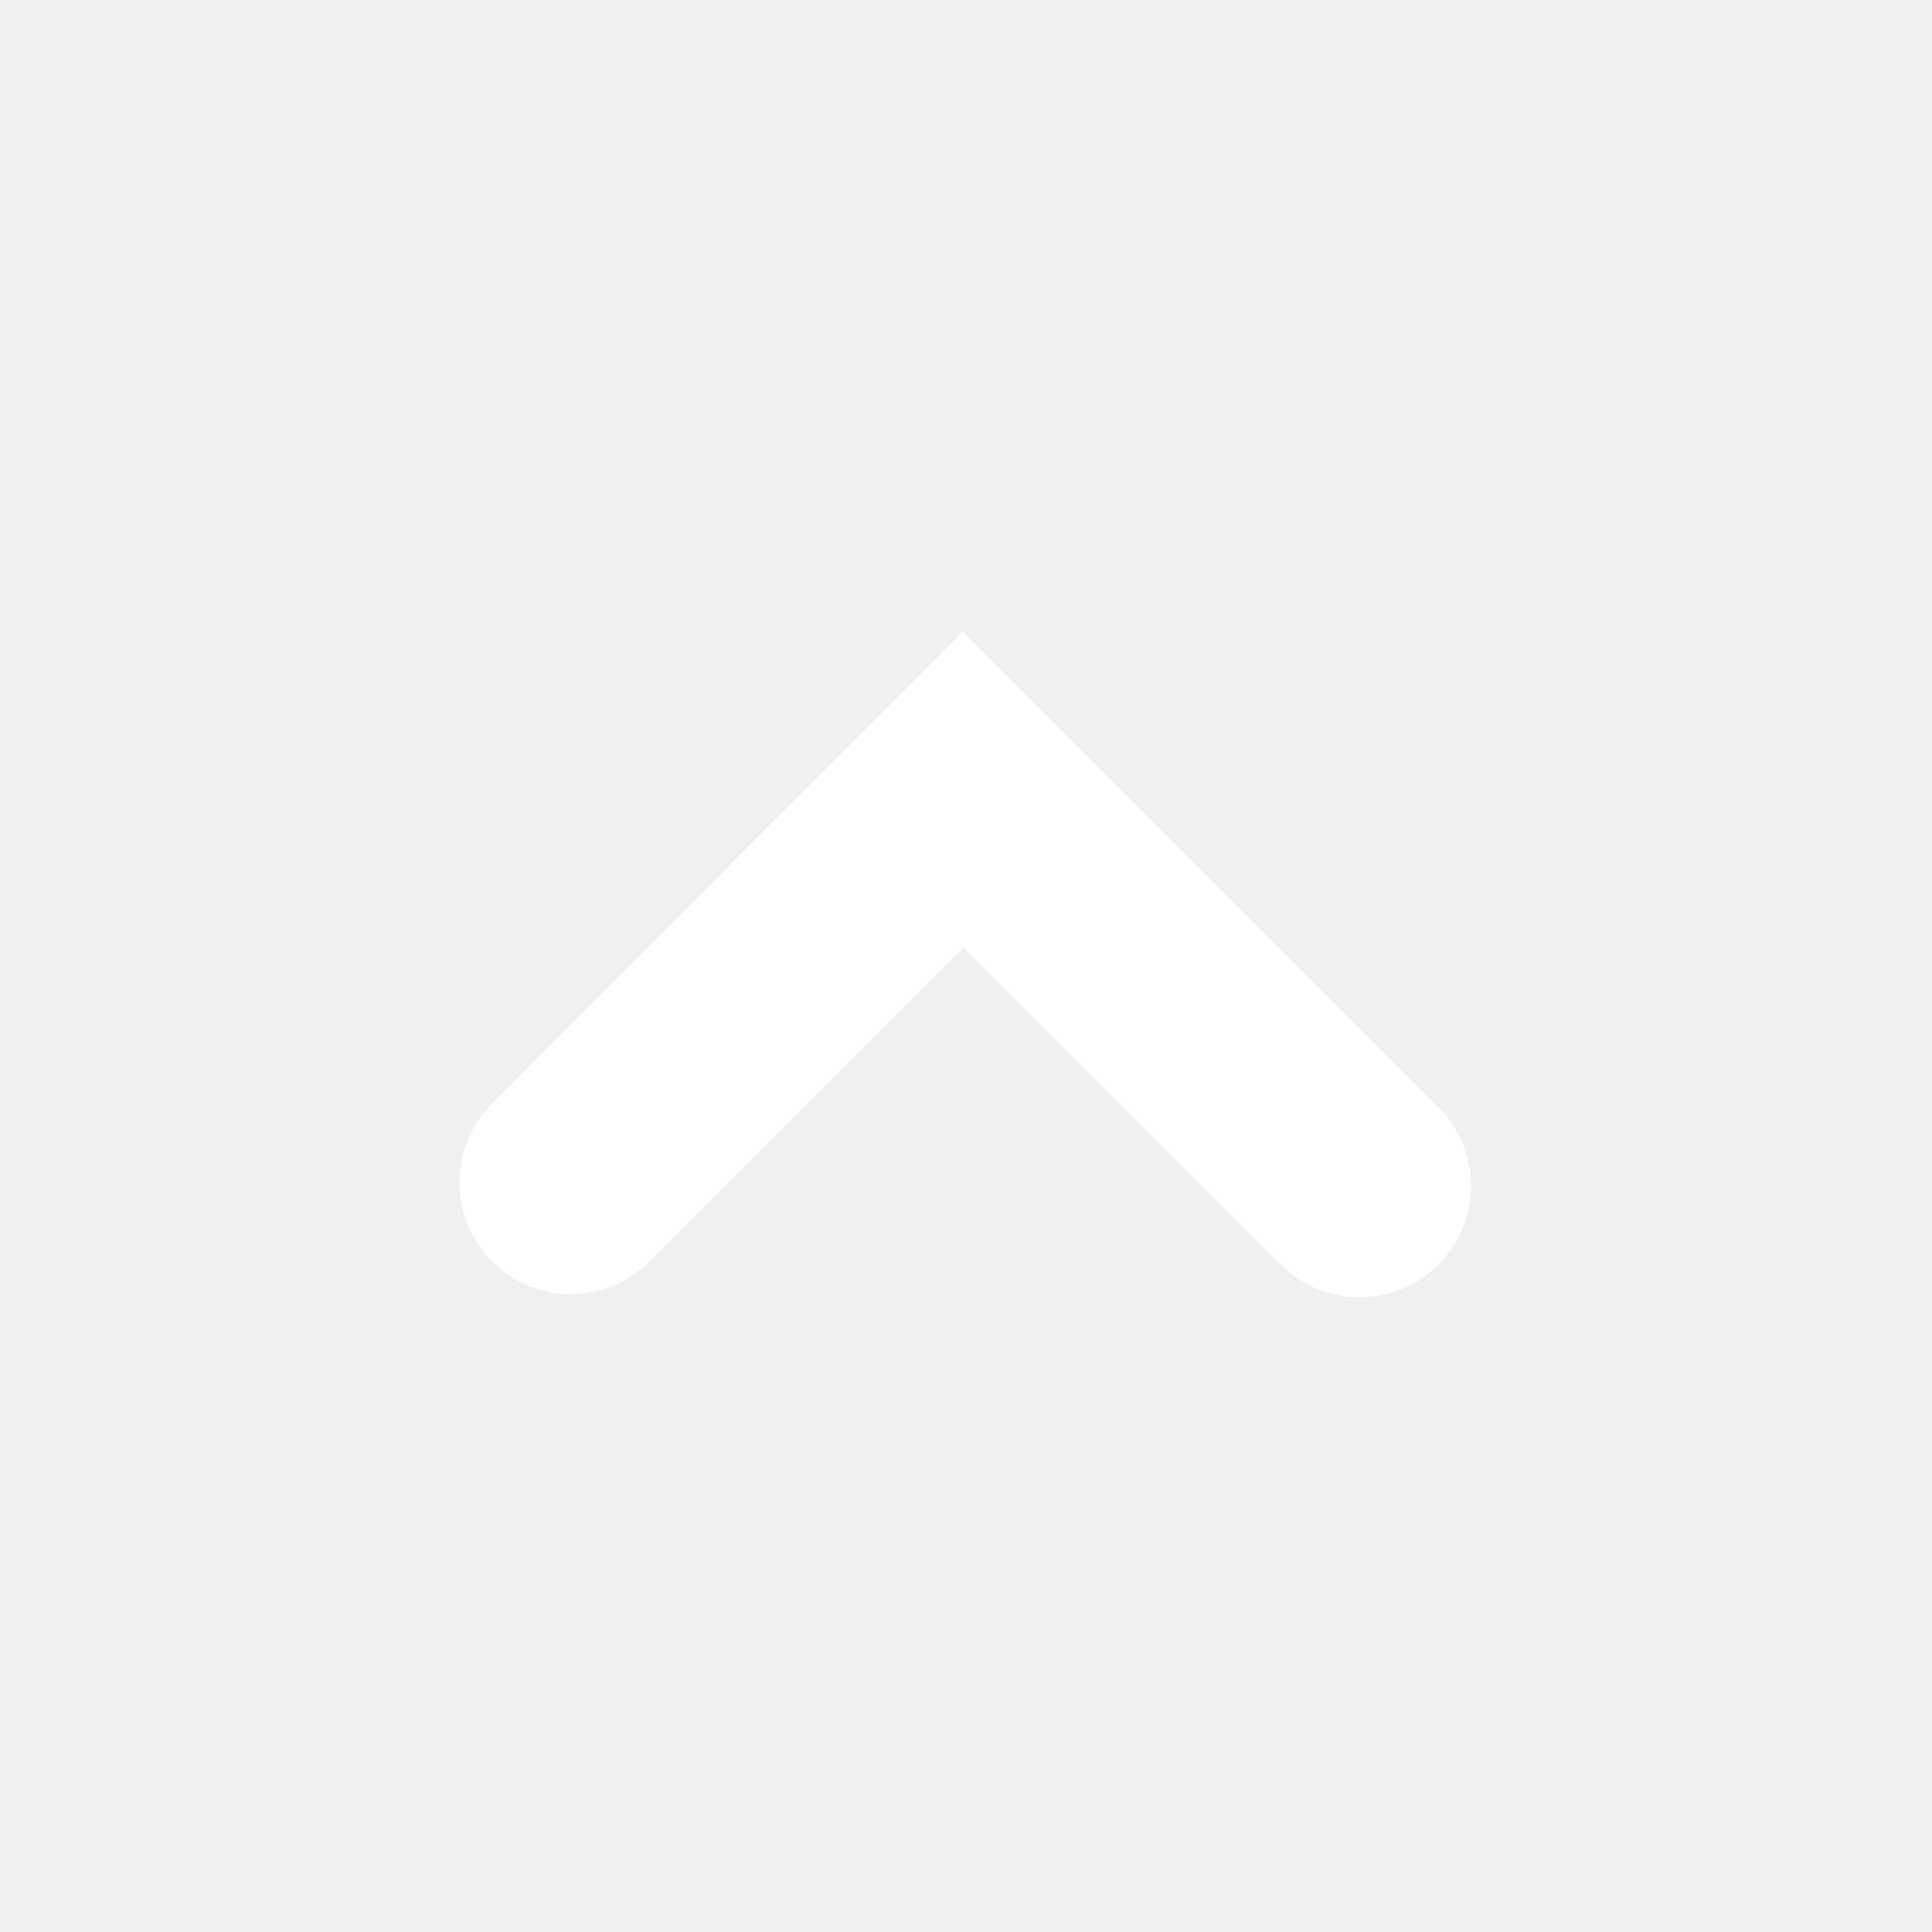
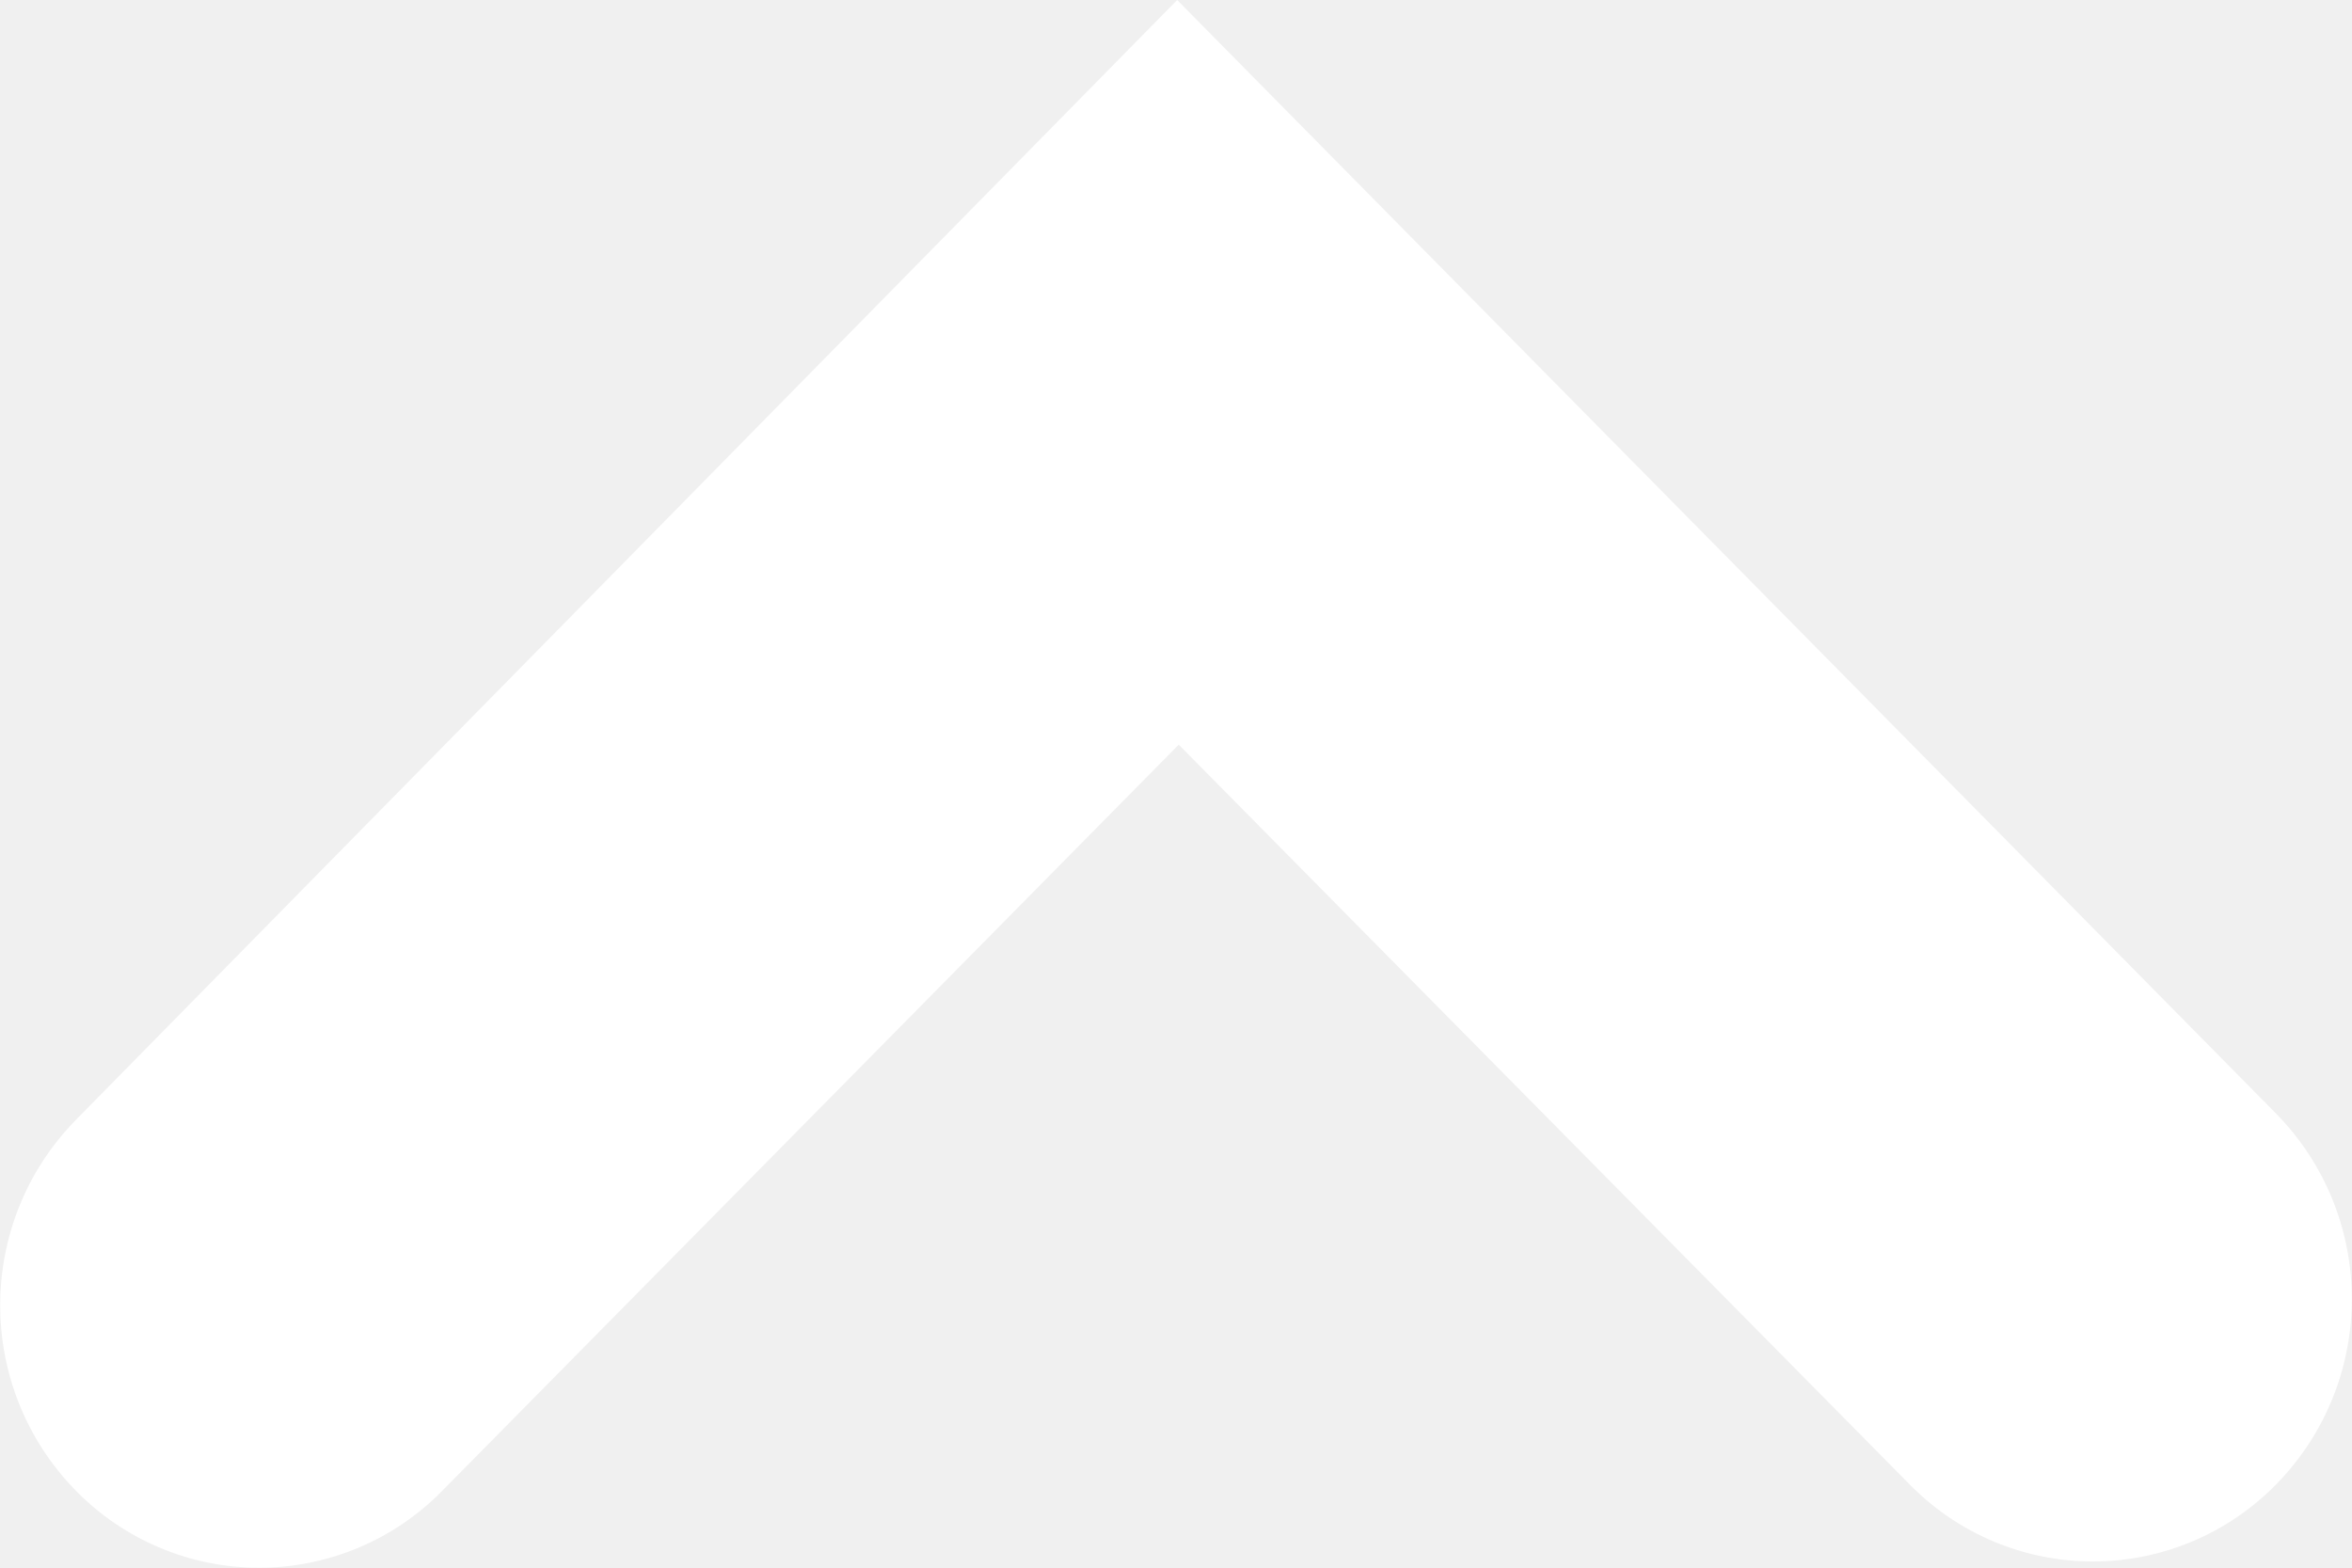
- <svg xmlns="http://www.w3.org/2000/svg" width="26" height="26" version="1.1">
-   <path d="m 12.955,8.5 6.364,6.36 a 1.5,-1.5 0 1 1 -2.12,2.12 l -4.233,-4.23 -4.266,4.267 a 1.501,-1.501 0 0 1 -2.12,-2.122" fill="#fff" fill-rule="evenodd" />
+ <svg xmlns="http://www.w3.org/2000/svg" width="6" height="4">
+   <path d="m3.003 0 2.803 2.841a.676.676 0 0 1 0 .947.654.654 0 0 1-.934 0L3.007 1.9 1.128 3.804a.654.654 0 0 1-.934 0 .676.676 0 0 1 0-.947" fill="#FFF" fill-rule="evenodd" />
</svg>
